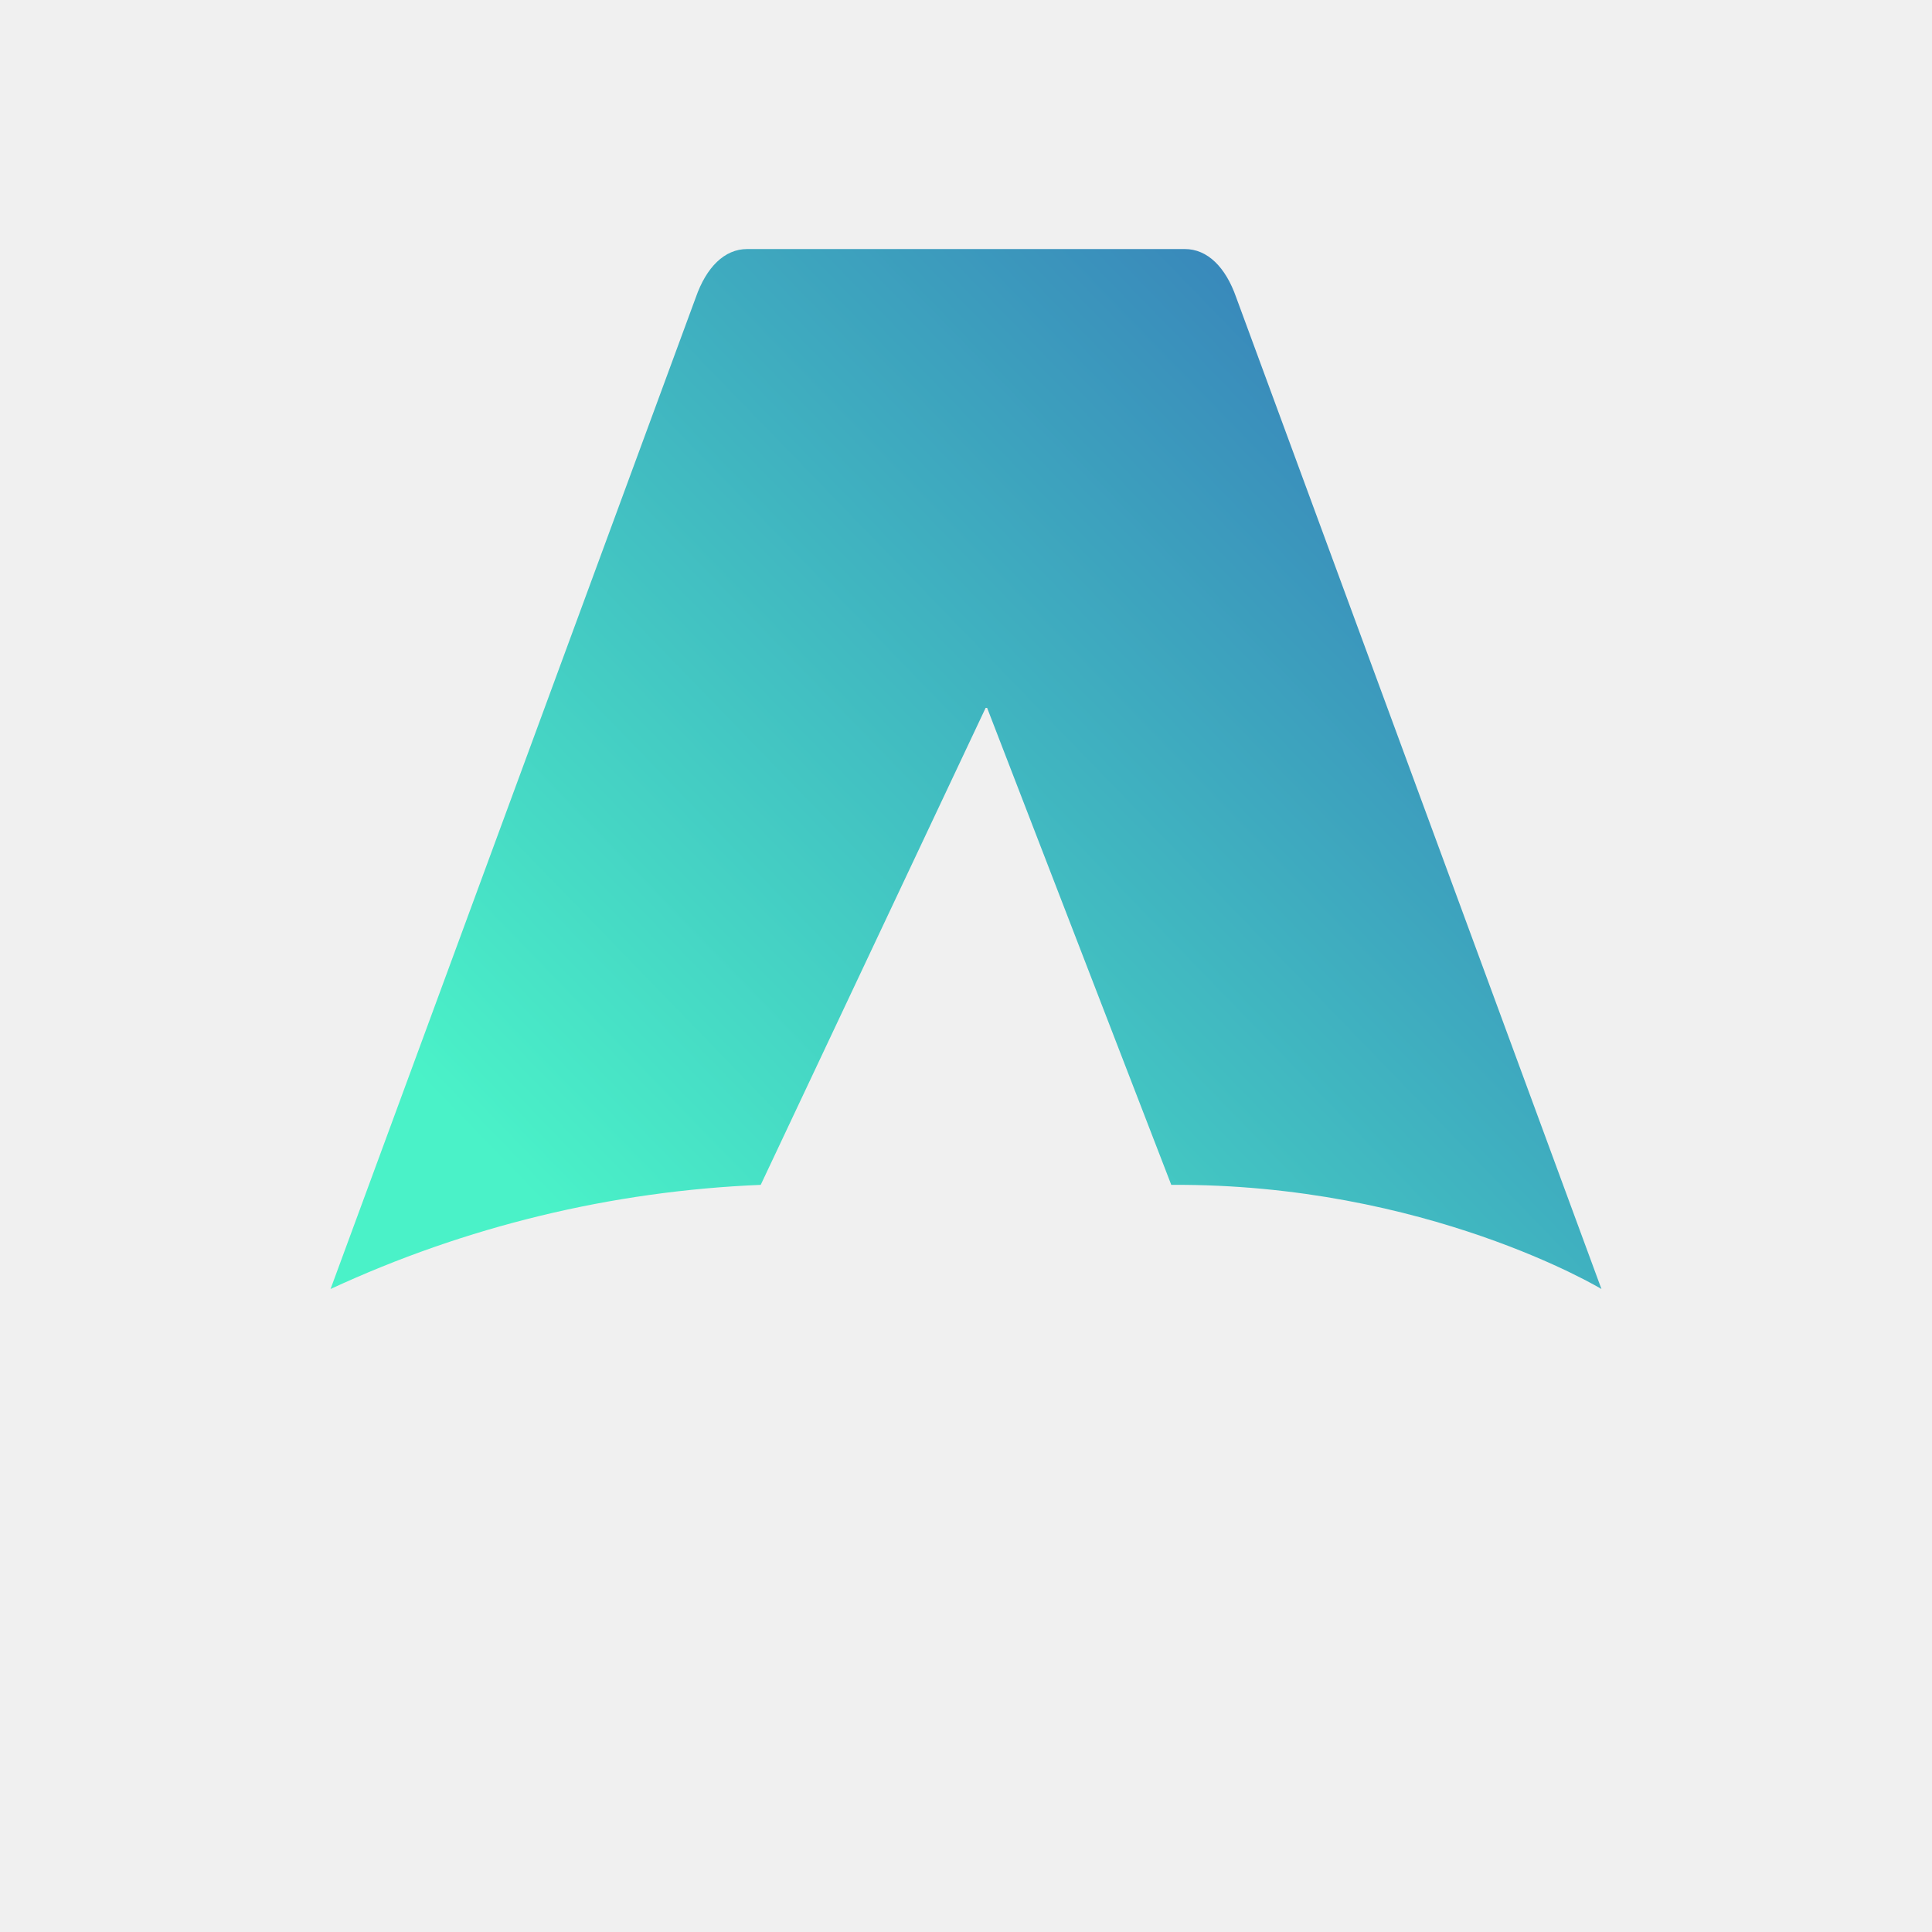
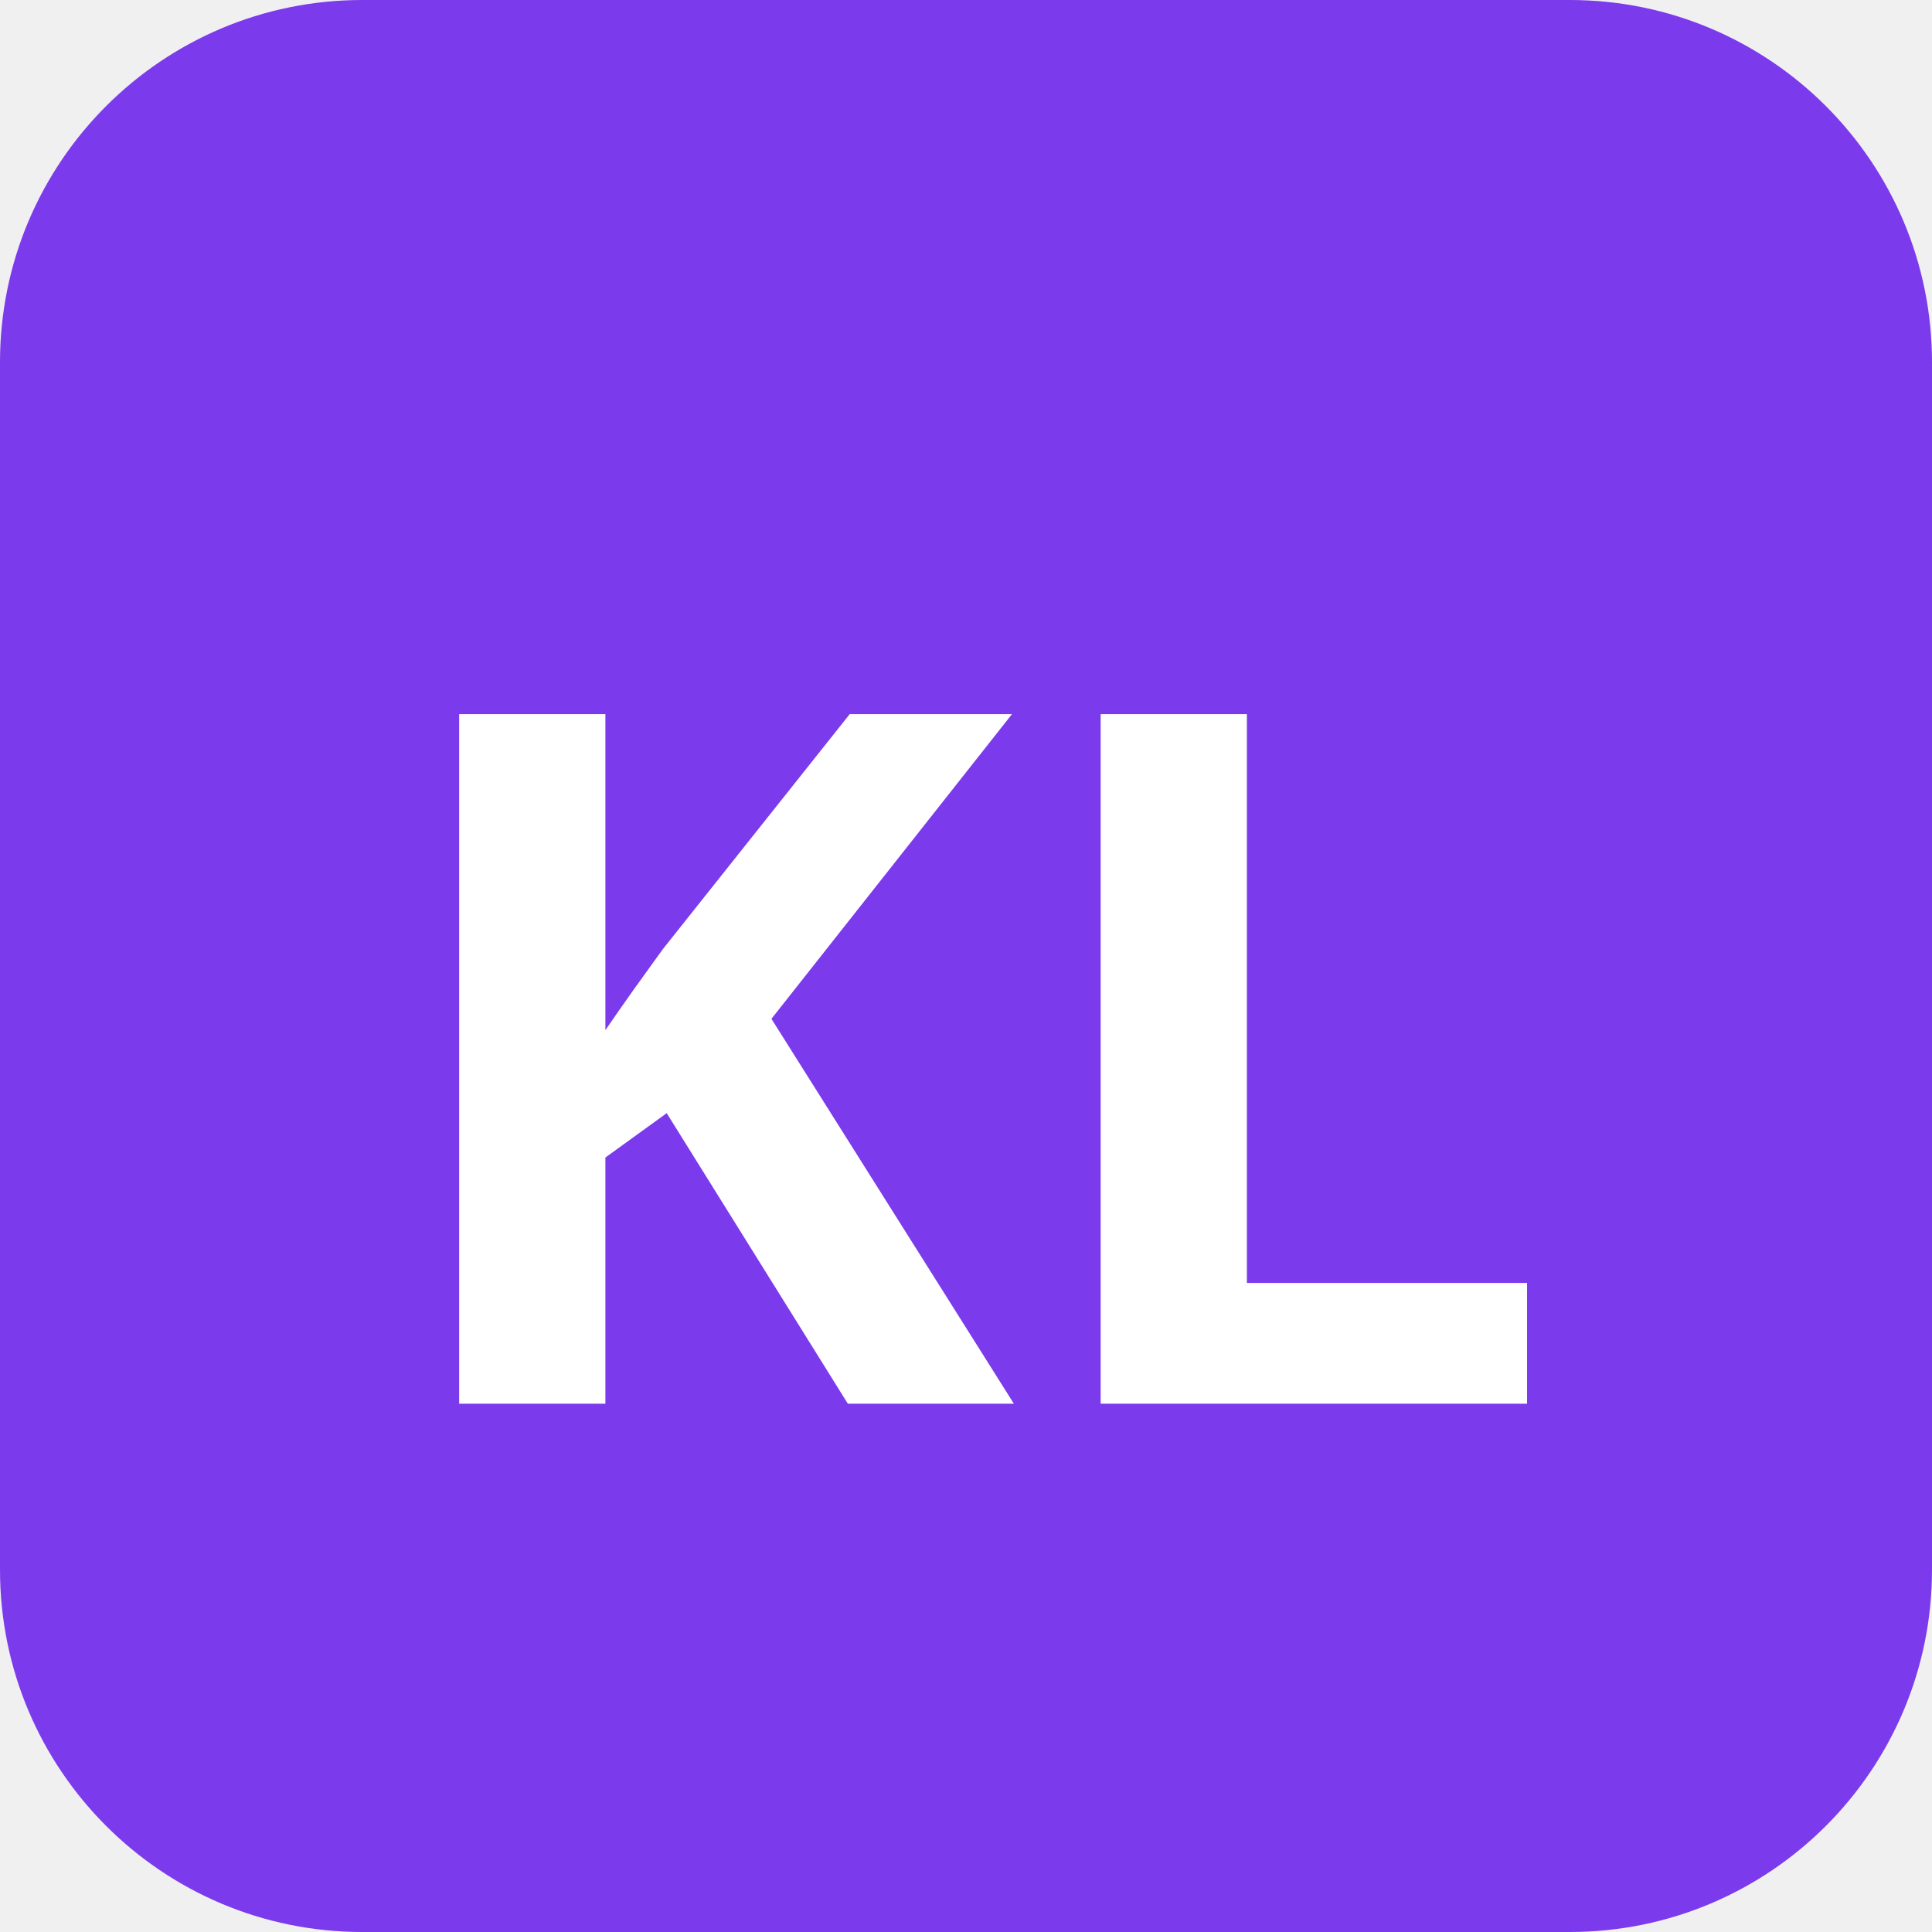
- <svg xmlns="http://www.w3.org/2000/svg" fill="none" viewBox="0 0 128 128">
-   <path d="M50.4 78.5a75.1 75.1 0 0 0-28.5 6.9l24.2-65.7c.7-2 1.9-3.2 3.4-3.2h29c1.5 0 2.7 1.2 3.4 3.2l24.2 65.7s-11.6-7-28.5-6.9l-12.2-31.6h-.1L50.4 78.5z" fill="url(#gradient)" />
-   <defs>
-     <linearGradient id="gradient" x1="35" x2="135" y1="107" y2="10" gradientUnits="userSpaceOnUse">
-       <stop stop-color="#4AF2C8" offset=".14" />
-       <stop stop-color="#2F4CB3" offset="1" />
-     </linearGradient>
-   </defs>
+ <svg xmlns="http://www.w3.org/2000/svg" viewBox="0 0 32 32">
+   <rect width="32" height="32" rx="6" fill="#7c3aed" />
+   <text x="50%" y="55%" dominant-baseline="middle" text-anchor="middle" font-family="system-ui,sans-serif" font-weight="700" font-size="16" fill="white">KL</text>
</svg>
